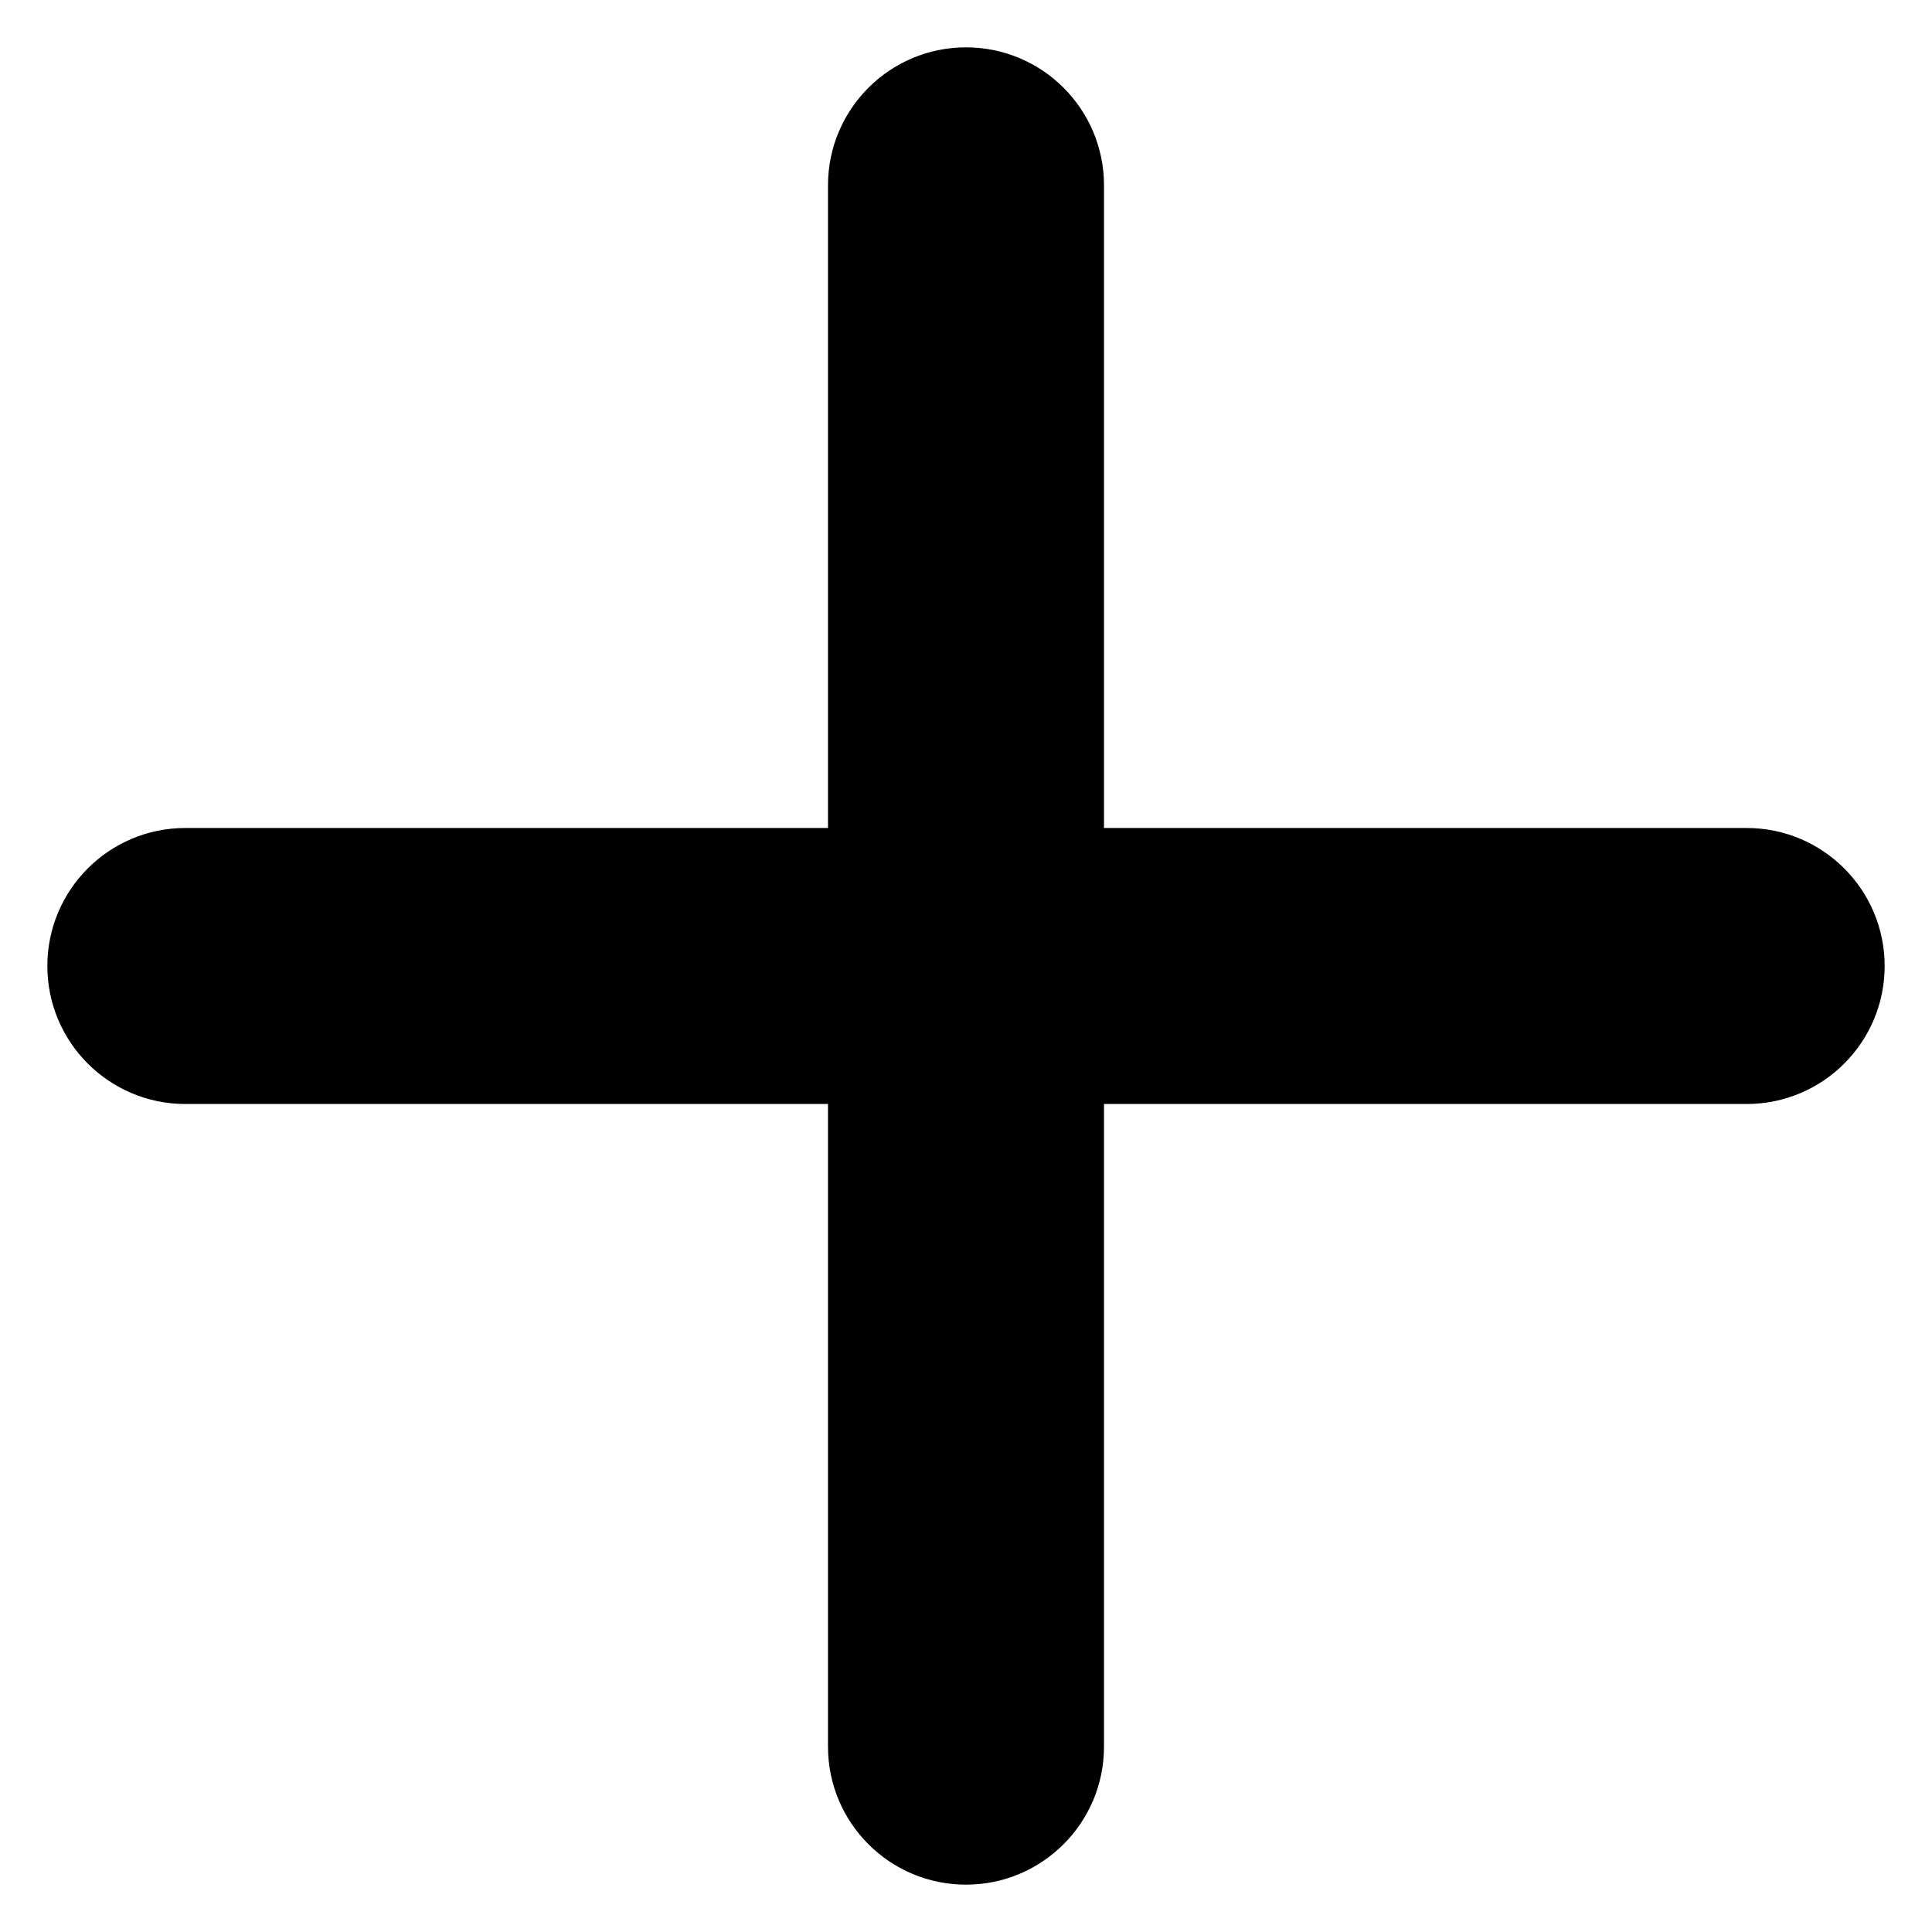
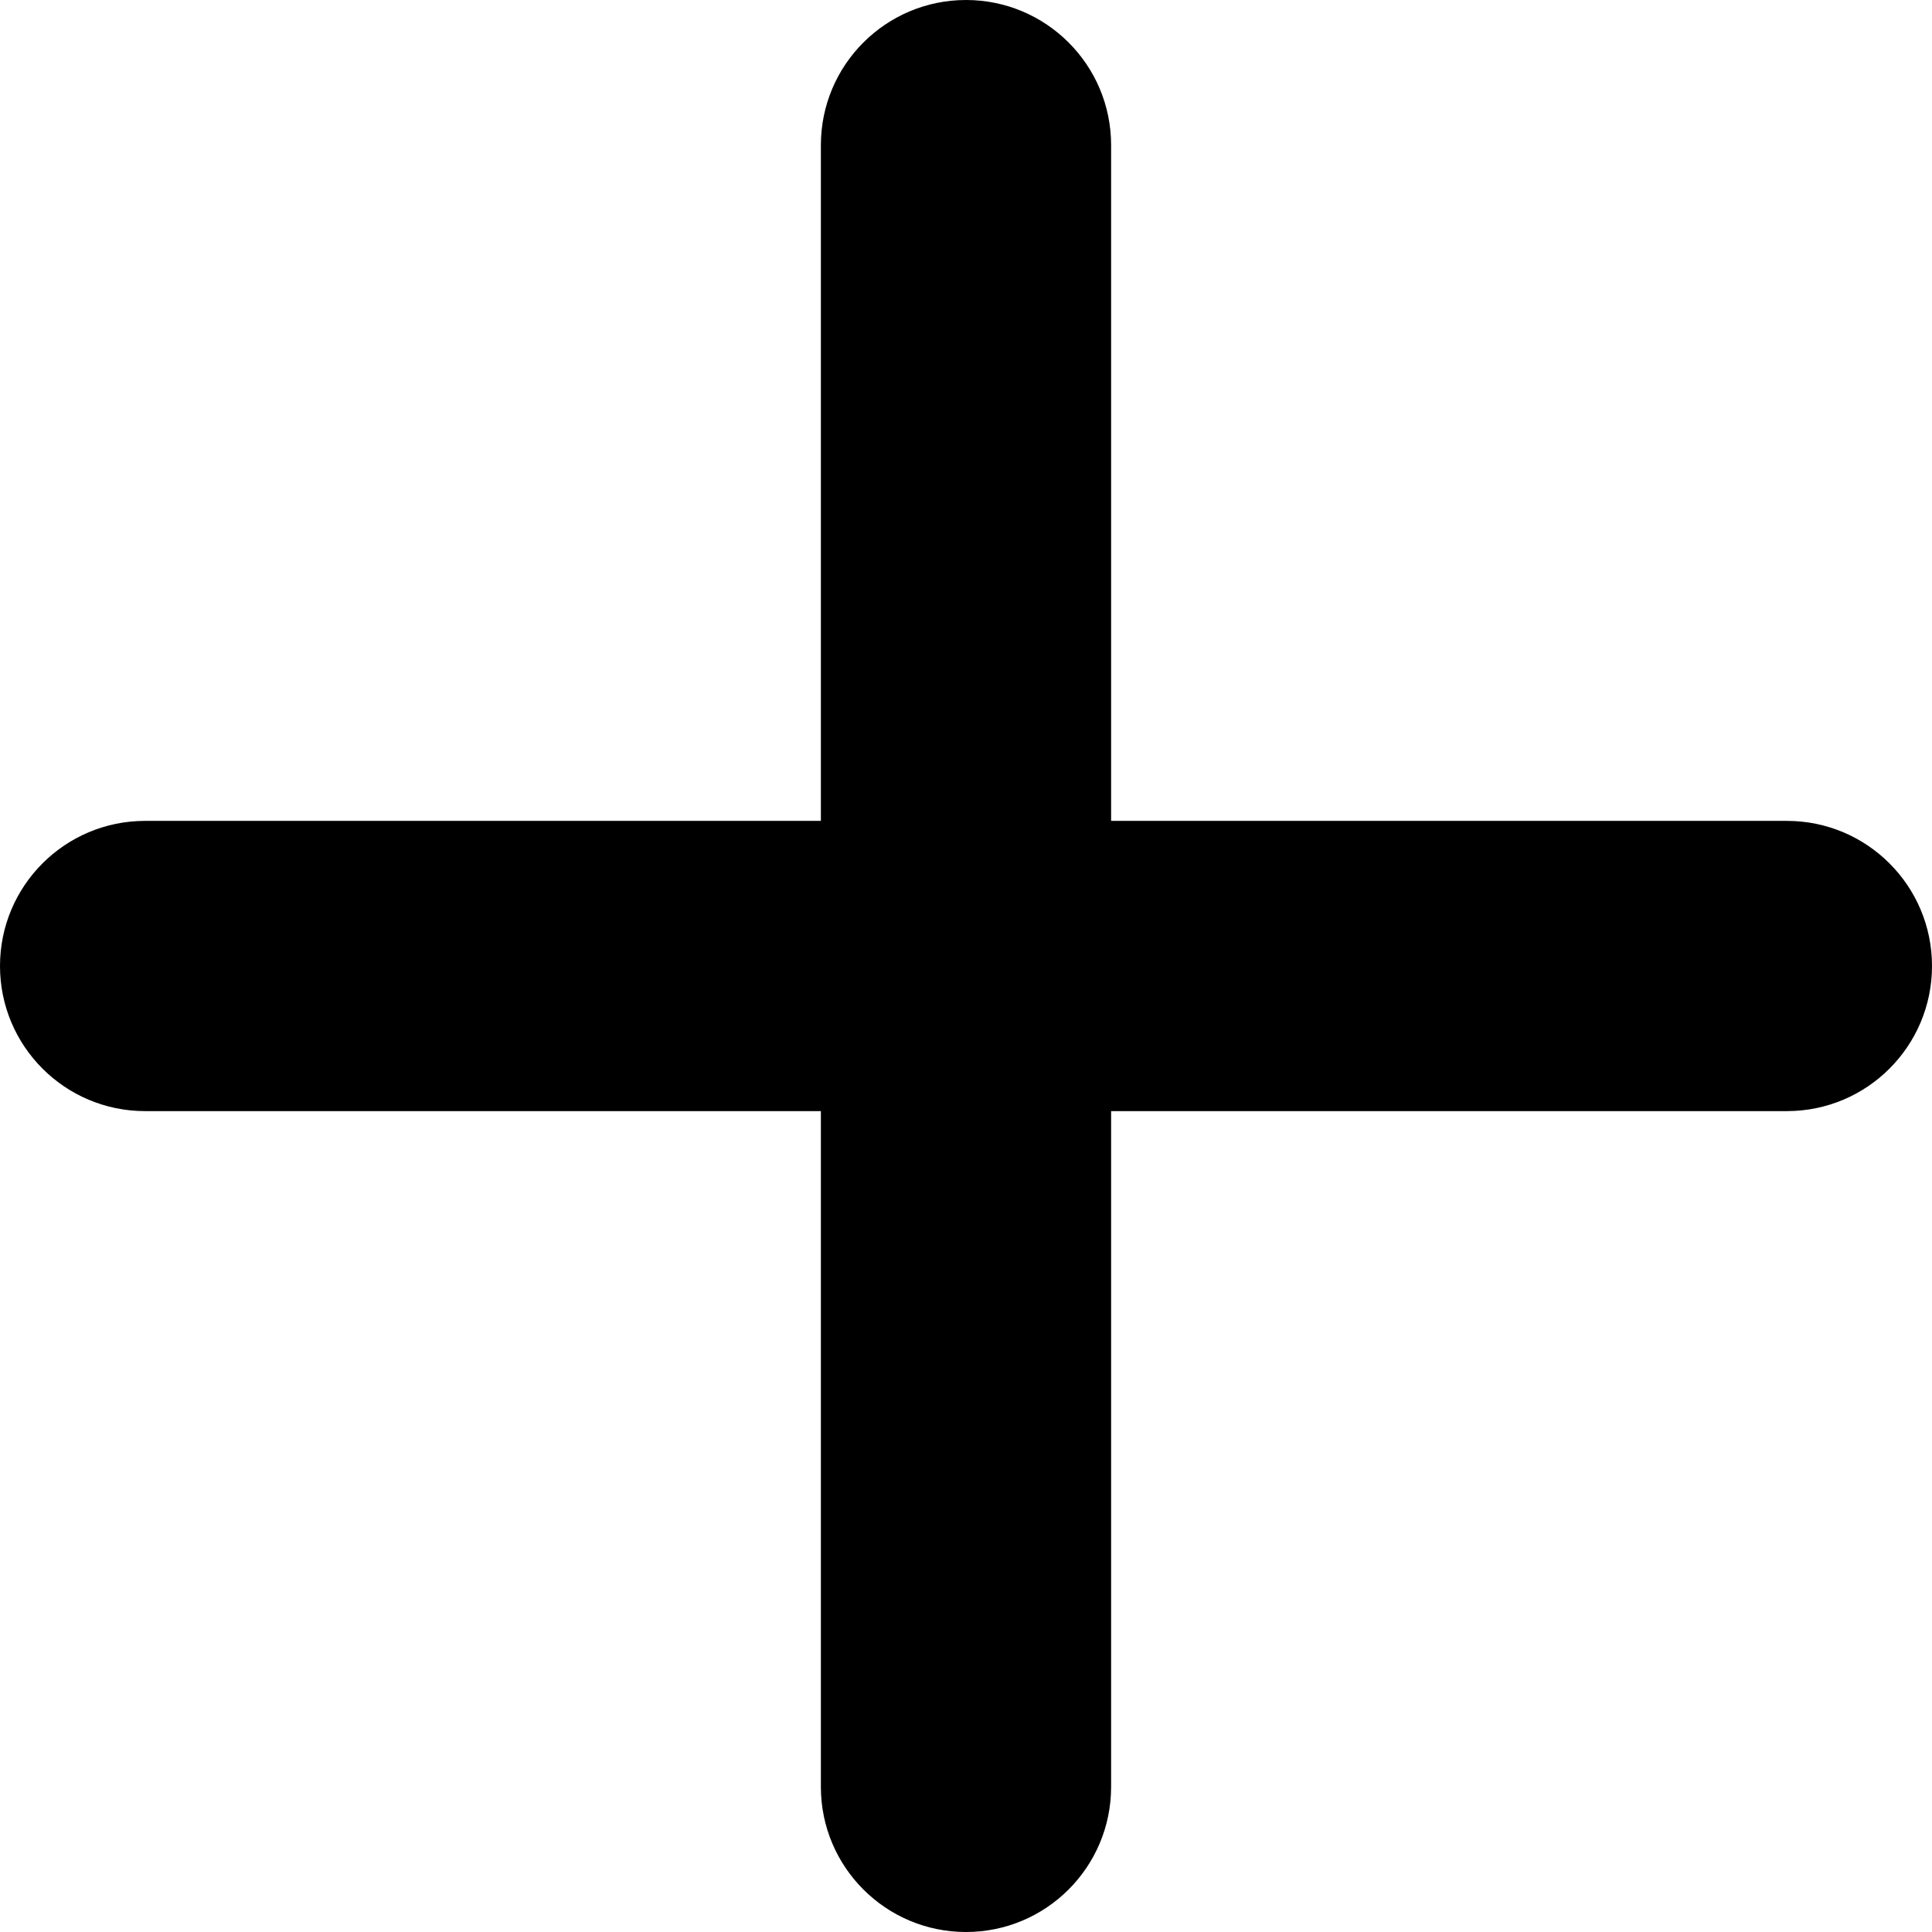
- <svg xmlns="http://www.w3.org/2000/svg" version="1.1" width="1024" height="1024" viewBox="0 0 1024 1024">
+ <svg xmlns="http://www.w3.org/2000/svg" version="1.1" width="512" height="512" viewBox="0 0 512 512">
  <g id="icomoon-ignore">
</g>
-   <path d="M585.141 98.24c0-40.396-32.747-73.143-73.143-73.143s-73.143 32.747-73.143 73.142v340.616h-340.615c-40.395 0-73.143 32.747-73.143 73.143s32.748 73.143 73.143 73.143h340.615v340.619c0 40.389 32.748 73.143 73.143 73.143s73.143-32.753 73.143-73.143v-340.619h340.618c40.397 0 73.143-32.748 73.143-73.143s-32.746-73.143-73.143-73.143h-340.618v-340.615z" />
+   <path d="M294.455 38.456c0-21.239-17.218-38.456-38.457-38.456s-38.457 17.218-38.457 38.456v179.087h-179.086c-21.238 0-38.456 17.218-38.456 38.457s17.218 38.457 38.456 38.457h179.086v179.088c0 21.236 17.218 38.457 38.457 38.457s38.457-17.221 38.457-38.457v-179.088h179.088c21.24 0 38.457-17.218 38.457-38.457s-17.217-38.457-38.457-38.457h-179.087v-179.086z" />
</svg>
